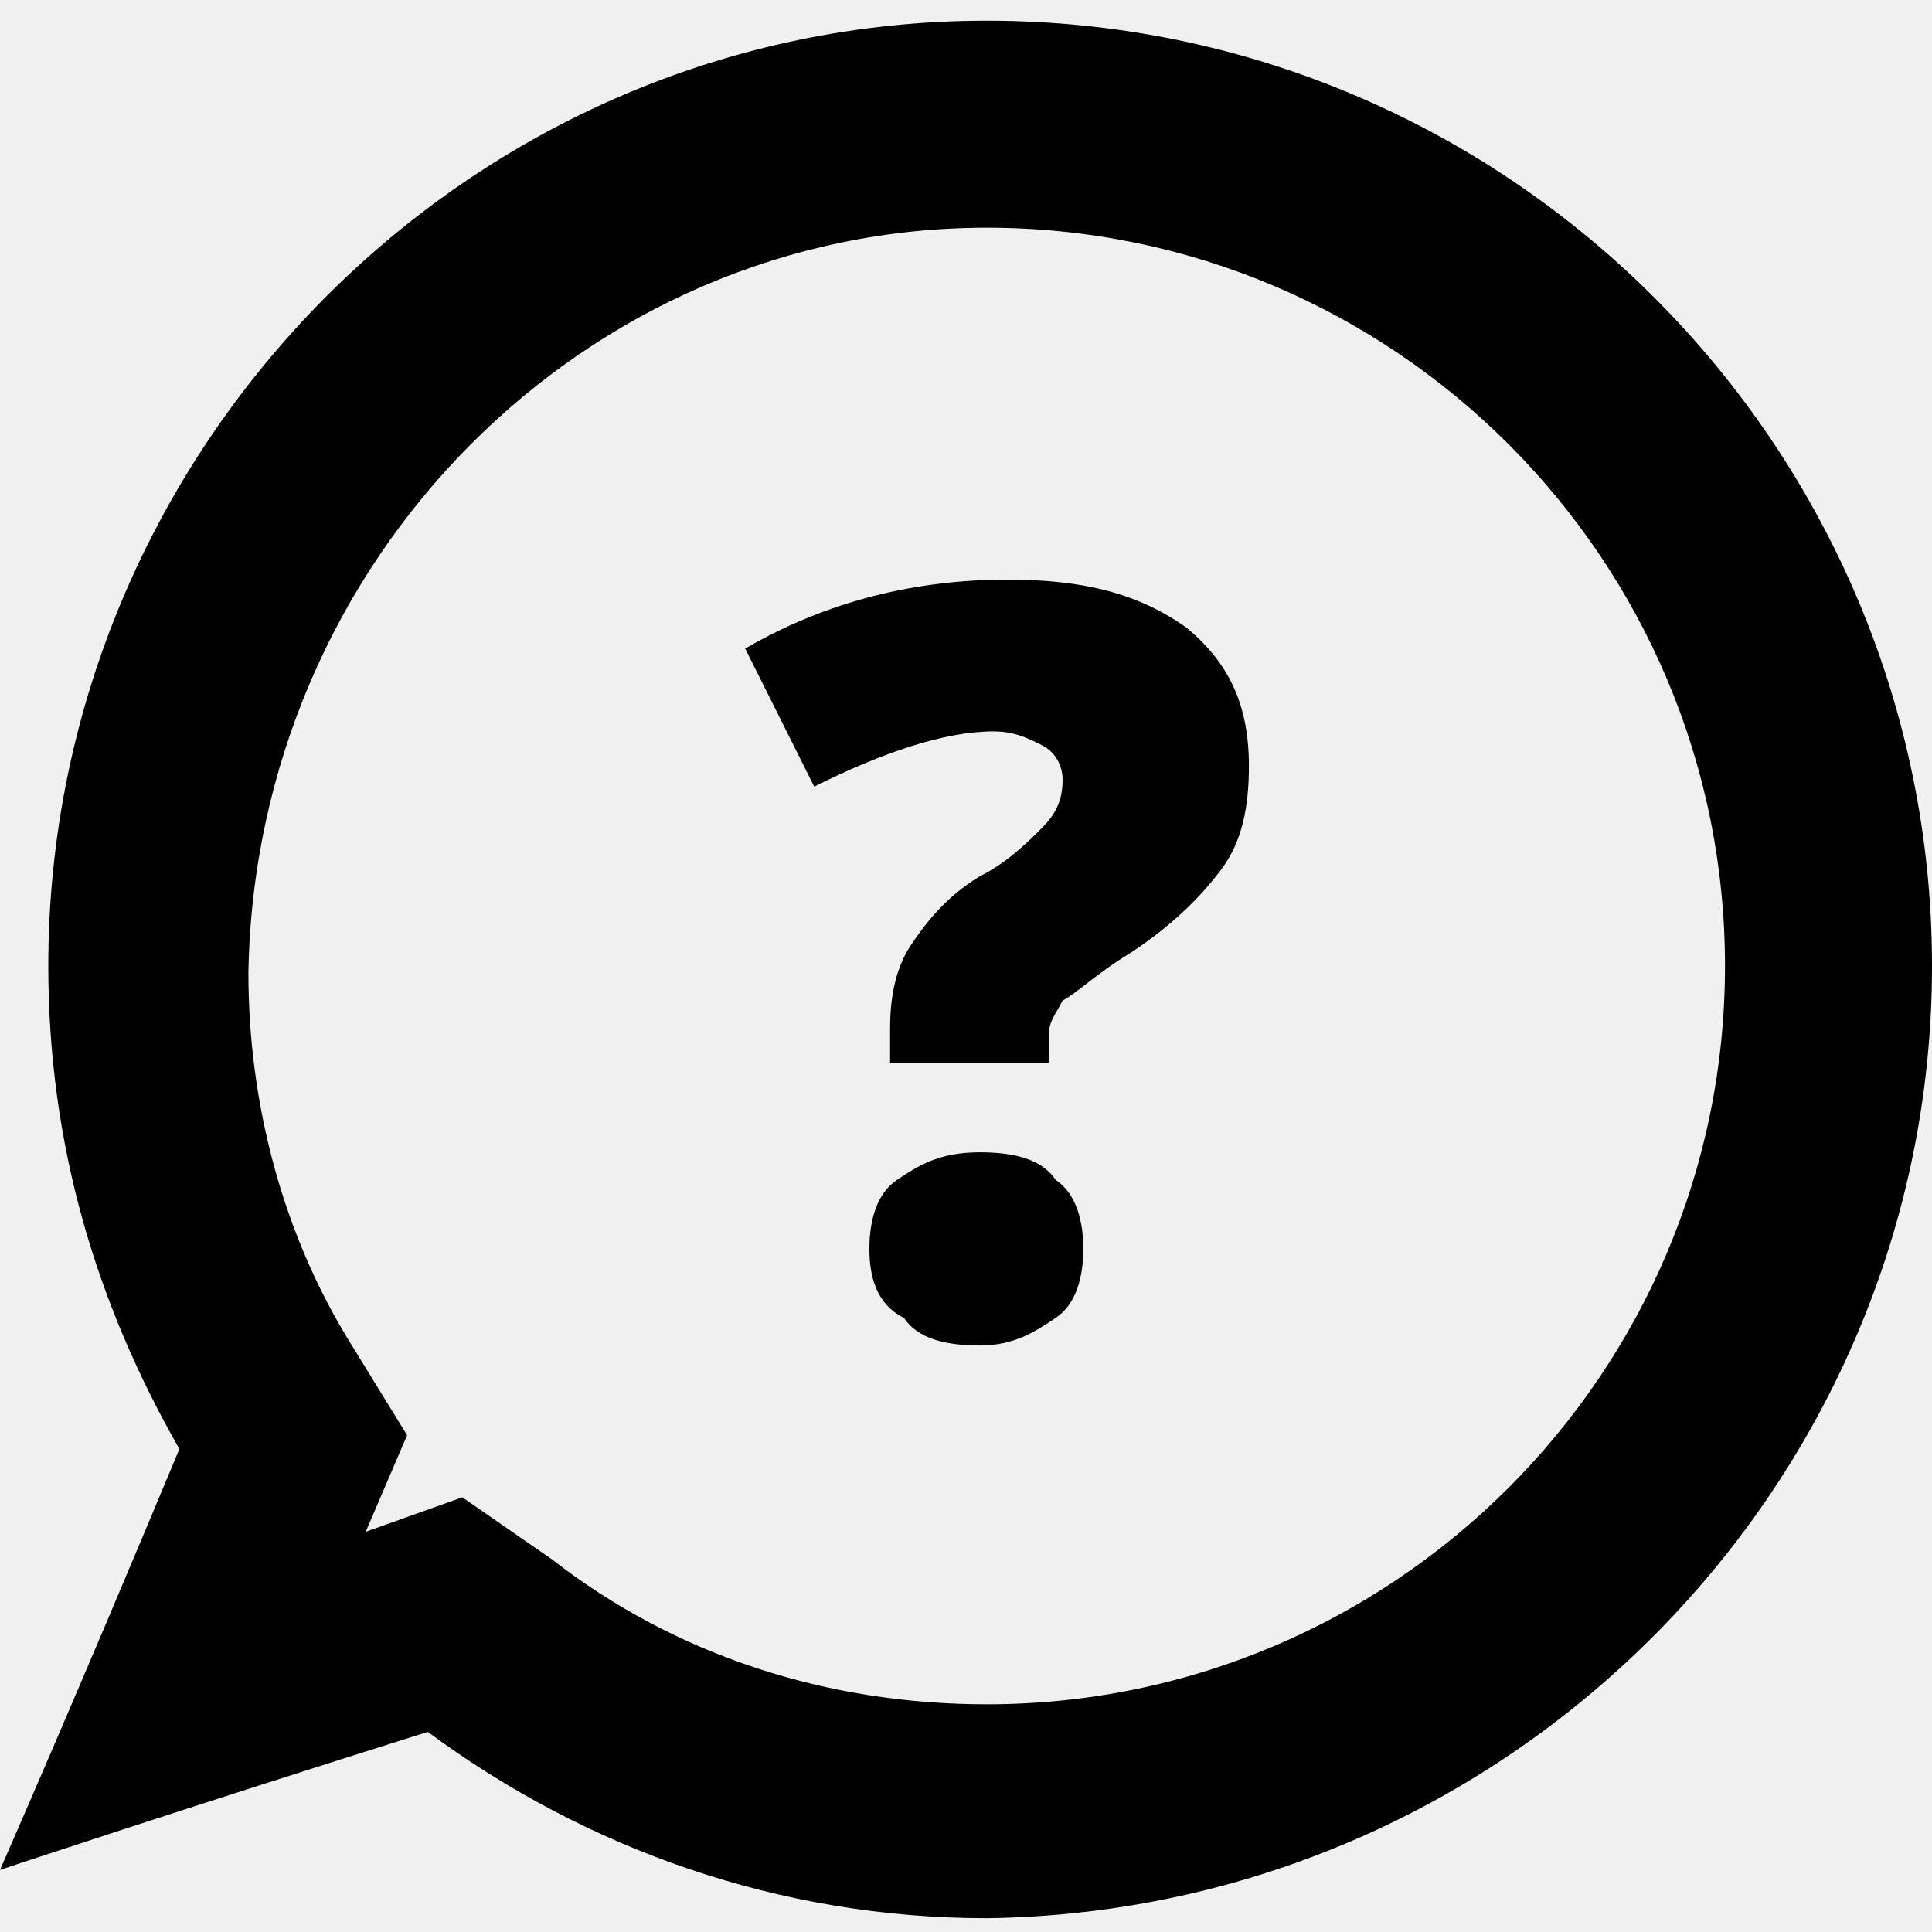
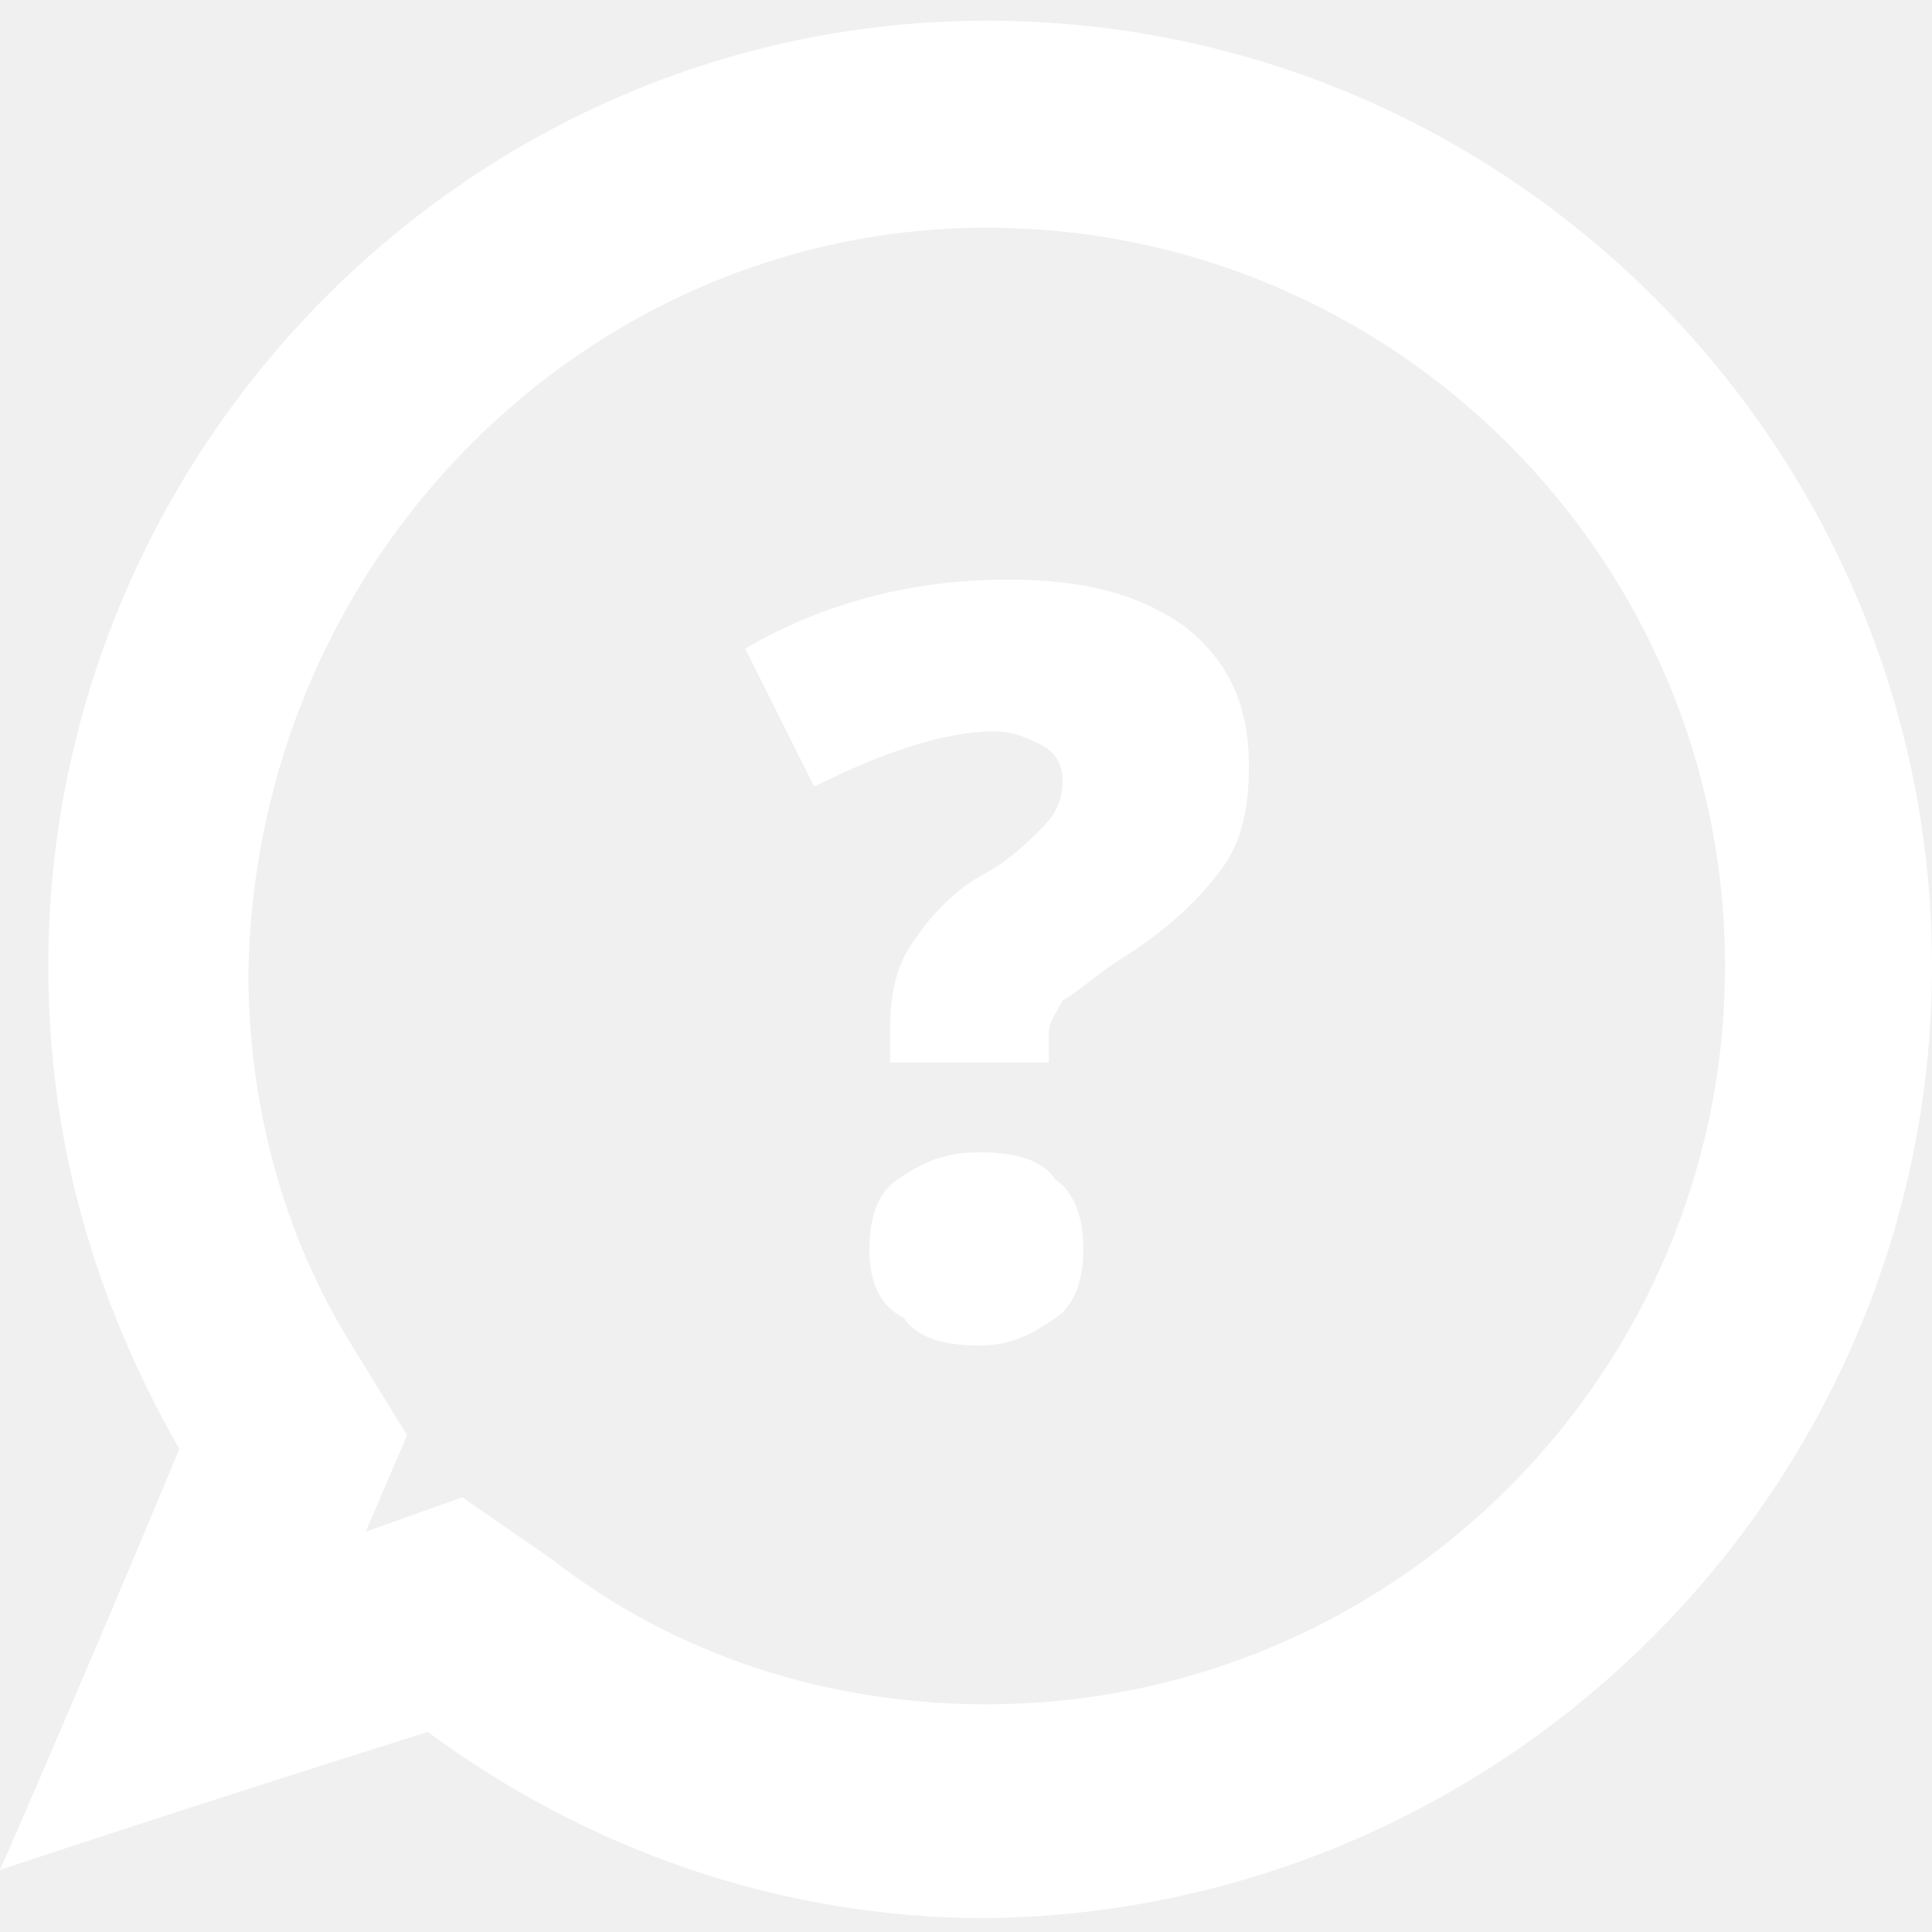
<svg xmlns="http://www.w3.org/2000/svg" version="1.1" id="main_style" height="28px" width="28px" x="0px" y="0px" viewBox="0 0 28 28" style="enable-background:new 0 0 28 28;" xml:space="preserve">
-   <path d="M14.3,3.3C20.2,3.3,25,8.1,25,14s-4.8,10.7-10.7,10.7c-2.3,0-4.5-0.7-6.3-2.1l-1.3-0.9l-1.4,0.5l0.6-1.4l-0.8-1.3  c-1-1.6-1.5-3.5-1.5-5.4C3.7,8.1,8.5,3.3,14.3,3.3 M14.3,0.3C6.8,0.3,0.7,6.5,0.7,14c0,2.6,0.7,4.9,1.9,7C1.1,24.6,0,27.1,0,27.1  s2.7-0.9,6.2-2c2.3,1.7,5.1,2.7,8.1,2.7C21.9,27.7,28,21.5,28,14S21.9,0.3,14.3,0.3L14.3,0.3z" />
-   <path d="M12.9,15.5v-0.6c0-0.5,0.1-0.9,0.3-1.2c0.2-0.3,0.5-0.7,1-1c0.4-0.2,0.7-0.5,0.9-0.7c0.2-0.2,0.3-0.4,0.3-0.7  c0-0.2-0.1-0.4-0.3-0.5s-0.4-0.2-0.7-0.2c-0.7,0-1.6,0.3-2.6,0.8l-1-2c1.2-0.7,2.5-1,3.8-1c1.1,0,1.9,0.2,2.6,0.7  c0.6,0.5,0.9,1.1,0.9,2c0,0.6-0.1,1.1-0.4,1.5c-0.3,0.4-0.7,0.8-1.3,1.2c-0.5,0.3-0.8,0.6-1,0.7c-0.1,0.2-0.2,0.3-0.2,0.5v0.4H12.9z   M12.6,18.1c0-0.4,0.1-0.8,0.4-1s0.6-0.4,1.2-0.4c0.5,0,0.9,0.1,1.1,0.4c0.3,0.2,0.4,0.6,0.4,1c0,0.4-0.1,0.8-0.4,1  s-0.6,0.4-1.1,0.4c-0.5,0-0.9-0.1-1.1-0.4C12.7,18.9,12.6,18.5,12.6,18.1z" />
+   <style type="text/css">
+ 	.st0{fill:#FFFFFF;}
+ </style>
+   <path class="st0" d="M14.3,3.3C20.2,3.3,25,8.1,25,14s-4.8,10.7-10.7,10.7c-2.3,0-4.5-0.7-6.3-2.1l-1.3-0.9l-1.4,0.5l0.6-1.4  l-0.8-1.3c-1-1.6-1.5-3.5-1.5-5.4C3.7,8.1,8.5,3.3,14.3,3.3 M14.3,0.3C6.8,0.3,0.7,6.5,0.7,14c0,2.6,0.7,4.9,1.9,7  C1.1,24.6,0,27.1,0,27.1s2.7-0.9,6.2-2c2.3,1.7,5.1,2.7,8.1,2.7C21.9,27.7,28,21.5,28,14S21.9,0.3,14.3,0.3L14.3,0.3z" />
+   <path class="st0" d="M12.9,15.5v-0.6c0-0.5,0.1-0.9,0.3-1.2c0.2-0.3,0.5-0.7,1-1c0.4-0.2,0.7-0.5,0.9-0.7c0.2-0.2,0.3-0.4,0.3-0.7  c0-0.2-0.1-0.4-0.3-0.5s-0.4-0.2-0.7-0.2c-0.7,0-1.6,0.3-2.6,0.8l-1-2c1.2-0.7,2.5-1,3.8-1c1.1,0,1.9,0.2,2.6,0.7  c0.6,0.5,0.9,1.1,0.9,2c0,0.6-0.1,1.1-0.4,1.5c-0.3,0.4-0.7,0.8-1.3,1.2c-0.5,0.3-0.8,0.6-1,0.7c-0.1,0.2-0.2,0.3-0.2,0.5v0.4H12.9z   M12.6,18.1c0-0.4,0.1-0.8,0.4-1s0.6-0.4,1.2-0.4c0.5,0,0.9,0.1,1.1,0.4c0.3,0.2,0.4,0.6,0.4,1c0,0.4-0.1,0.8-0.4,1  s-0.6,0.4-1.1,0.4c-0.5,0-0.9-0.1-1.1-0.4C12.7,18.9,12.6,18.5,12.6,18.1z" />
</svg>
